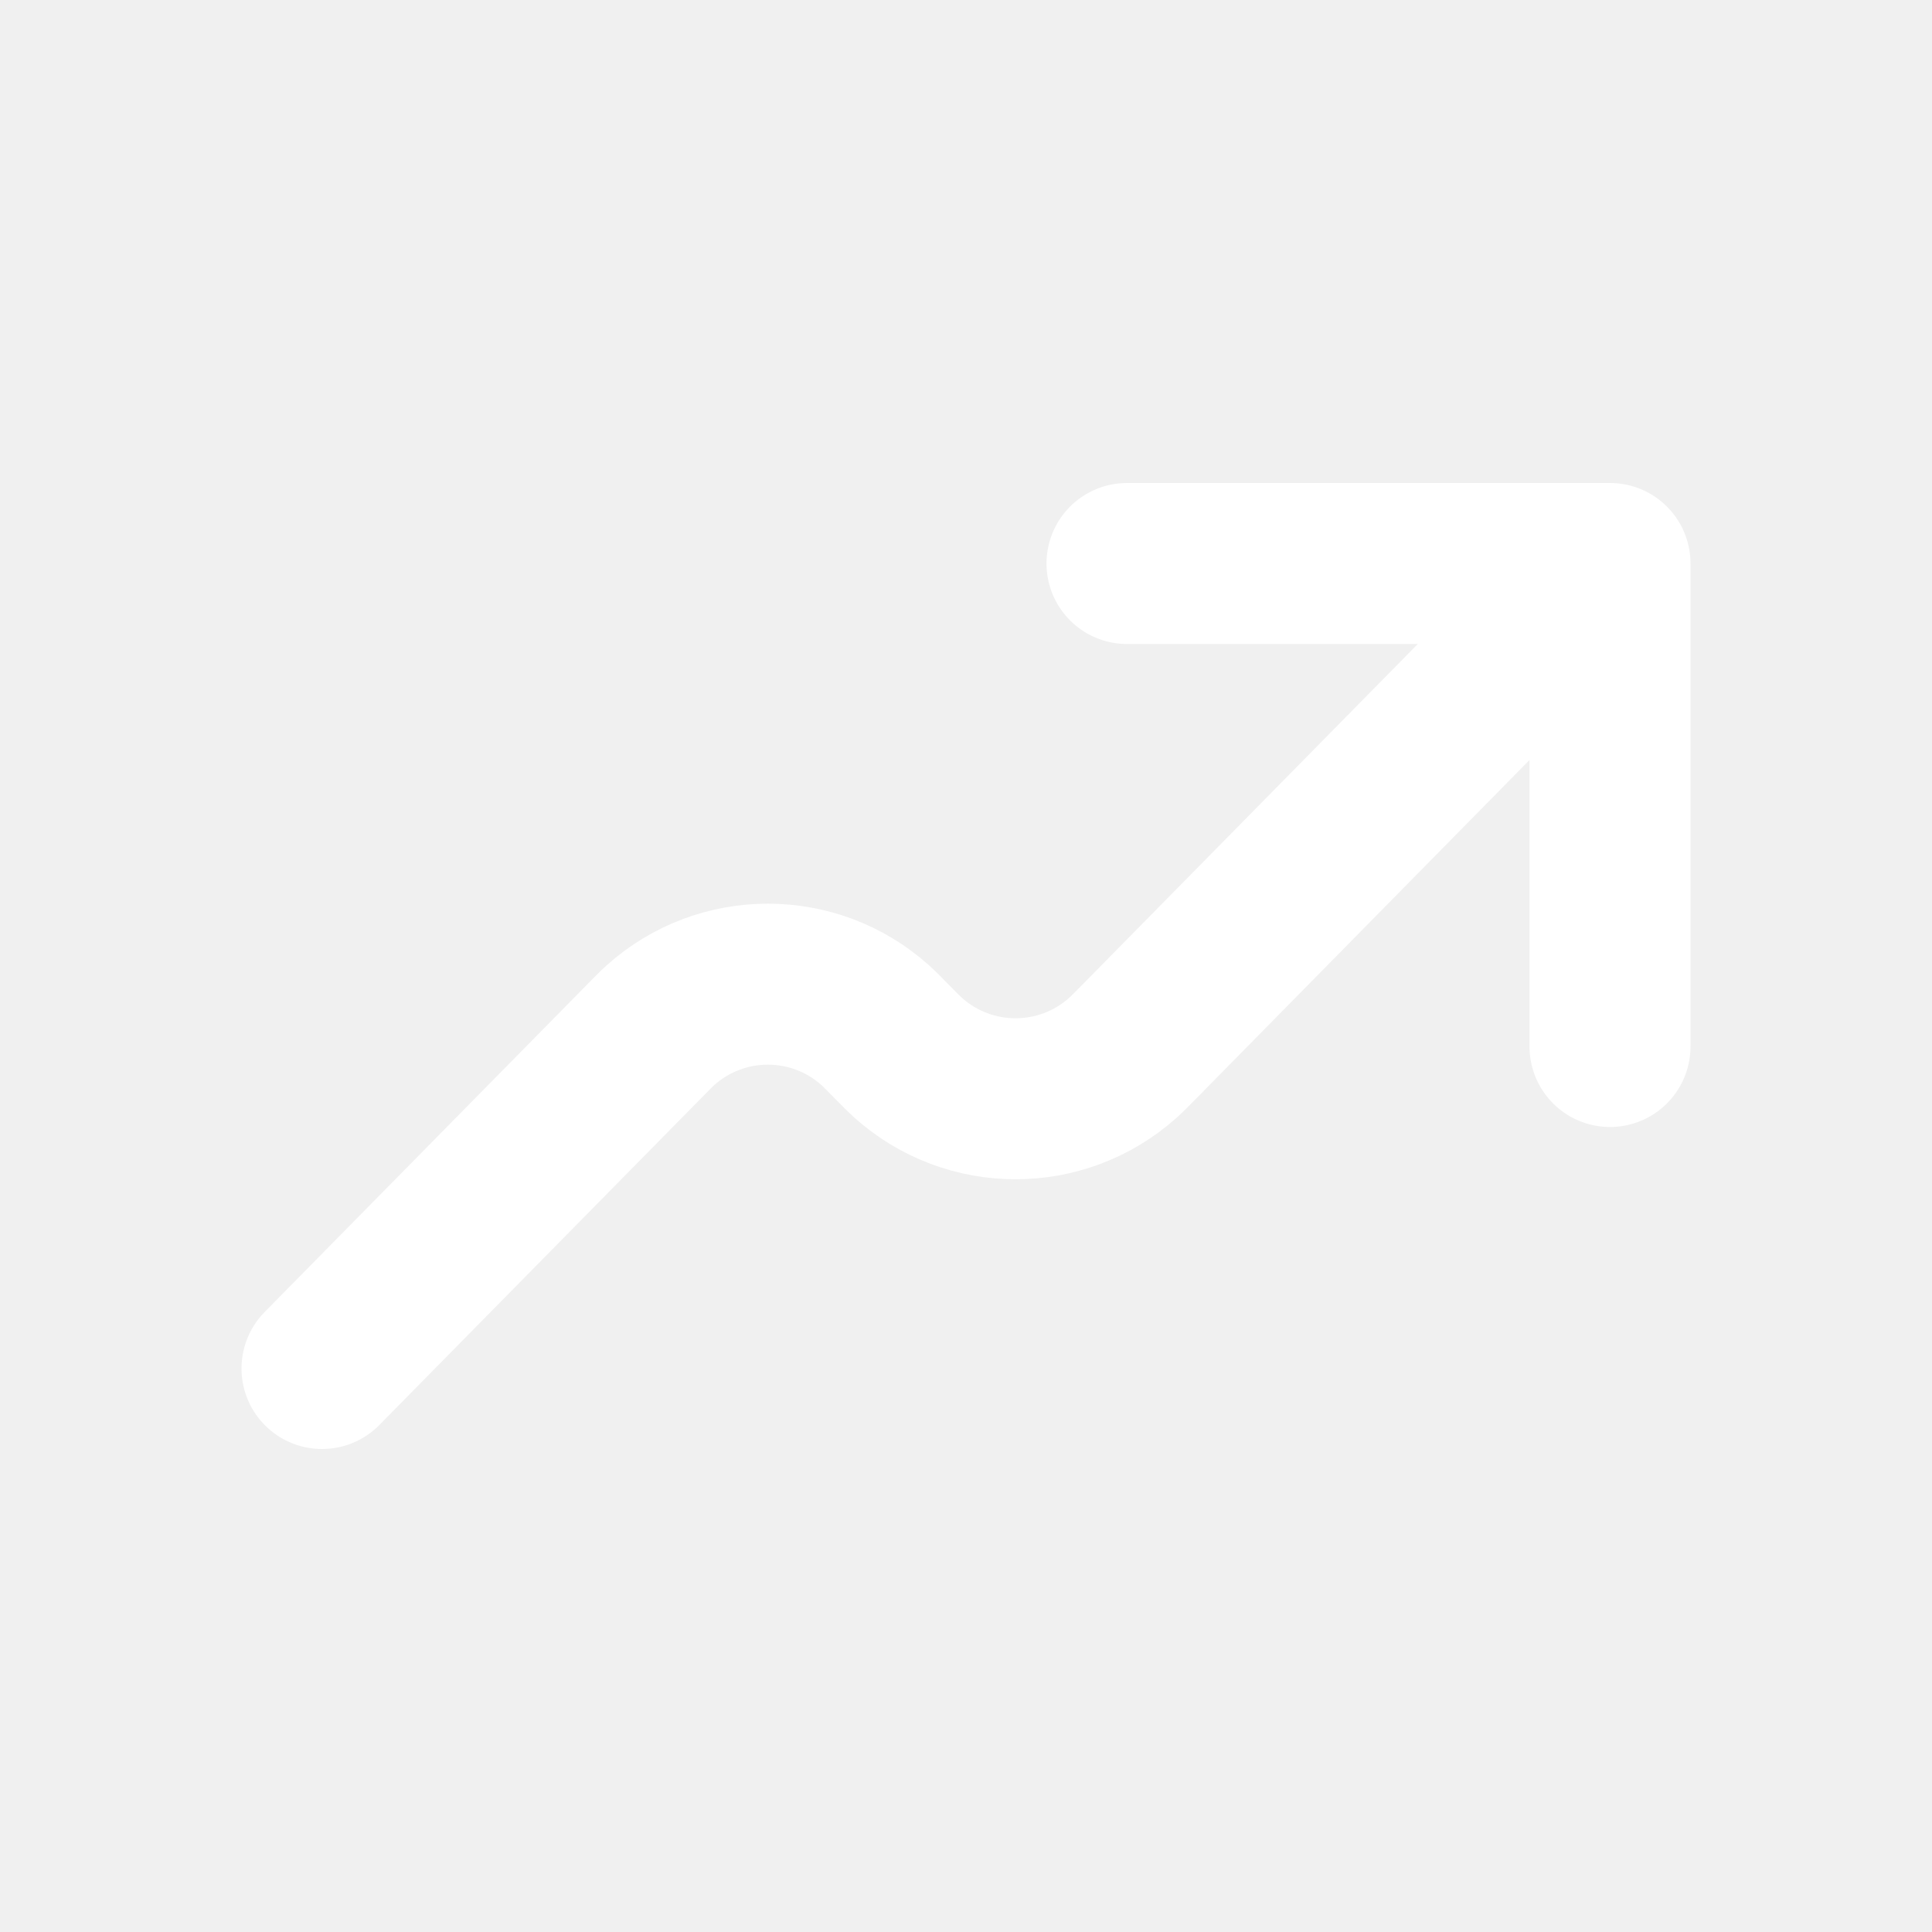
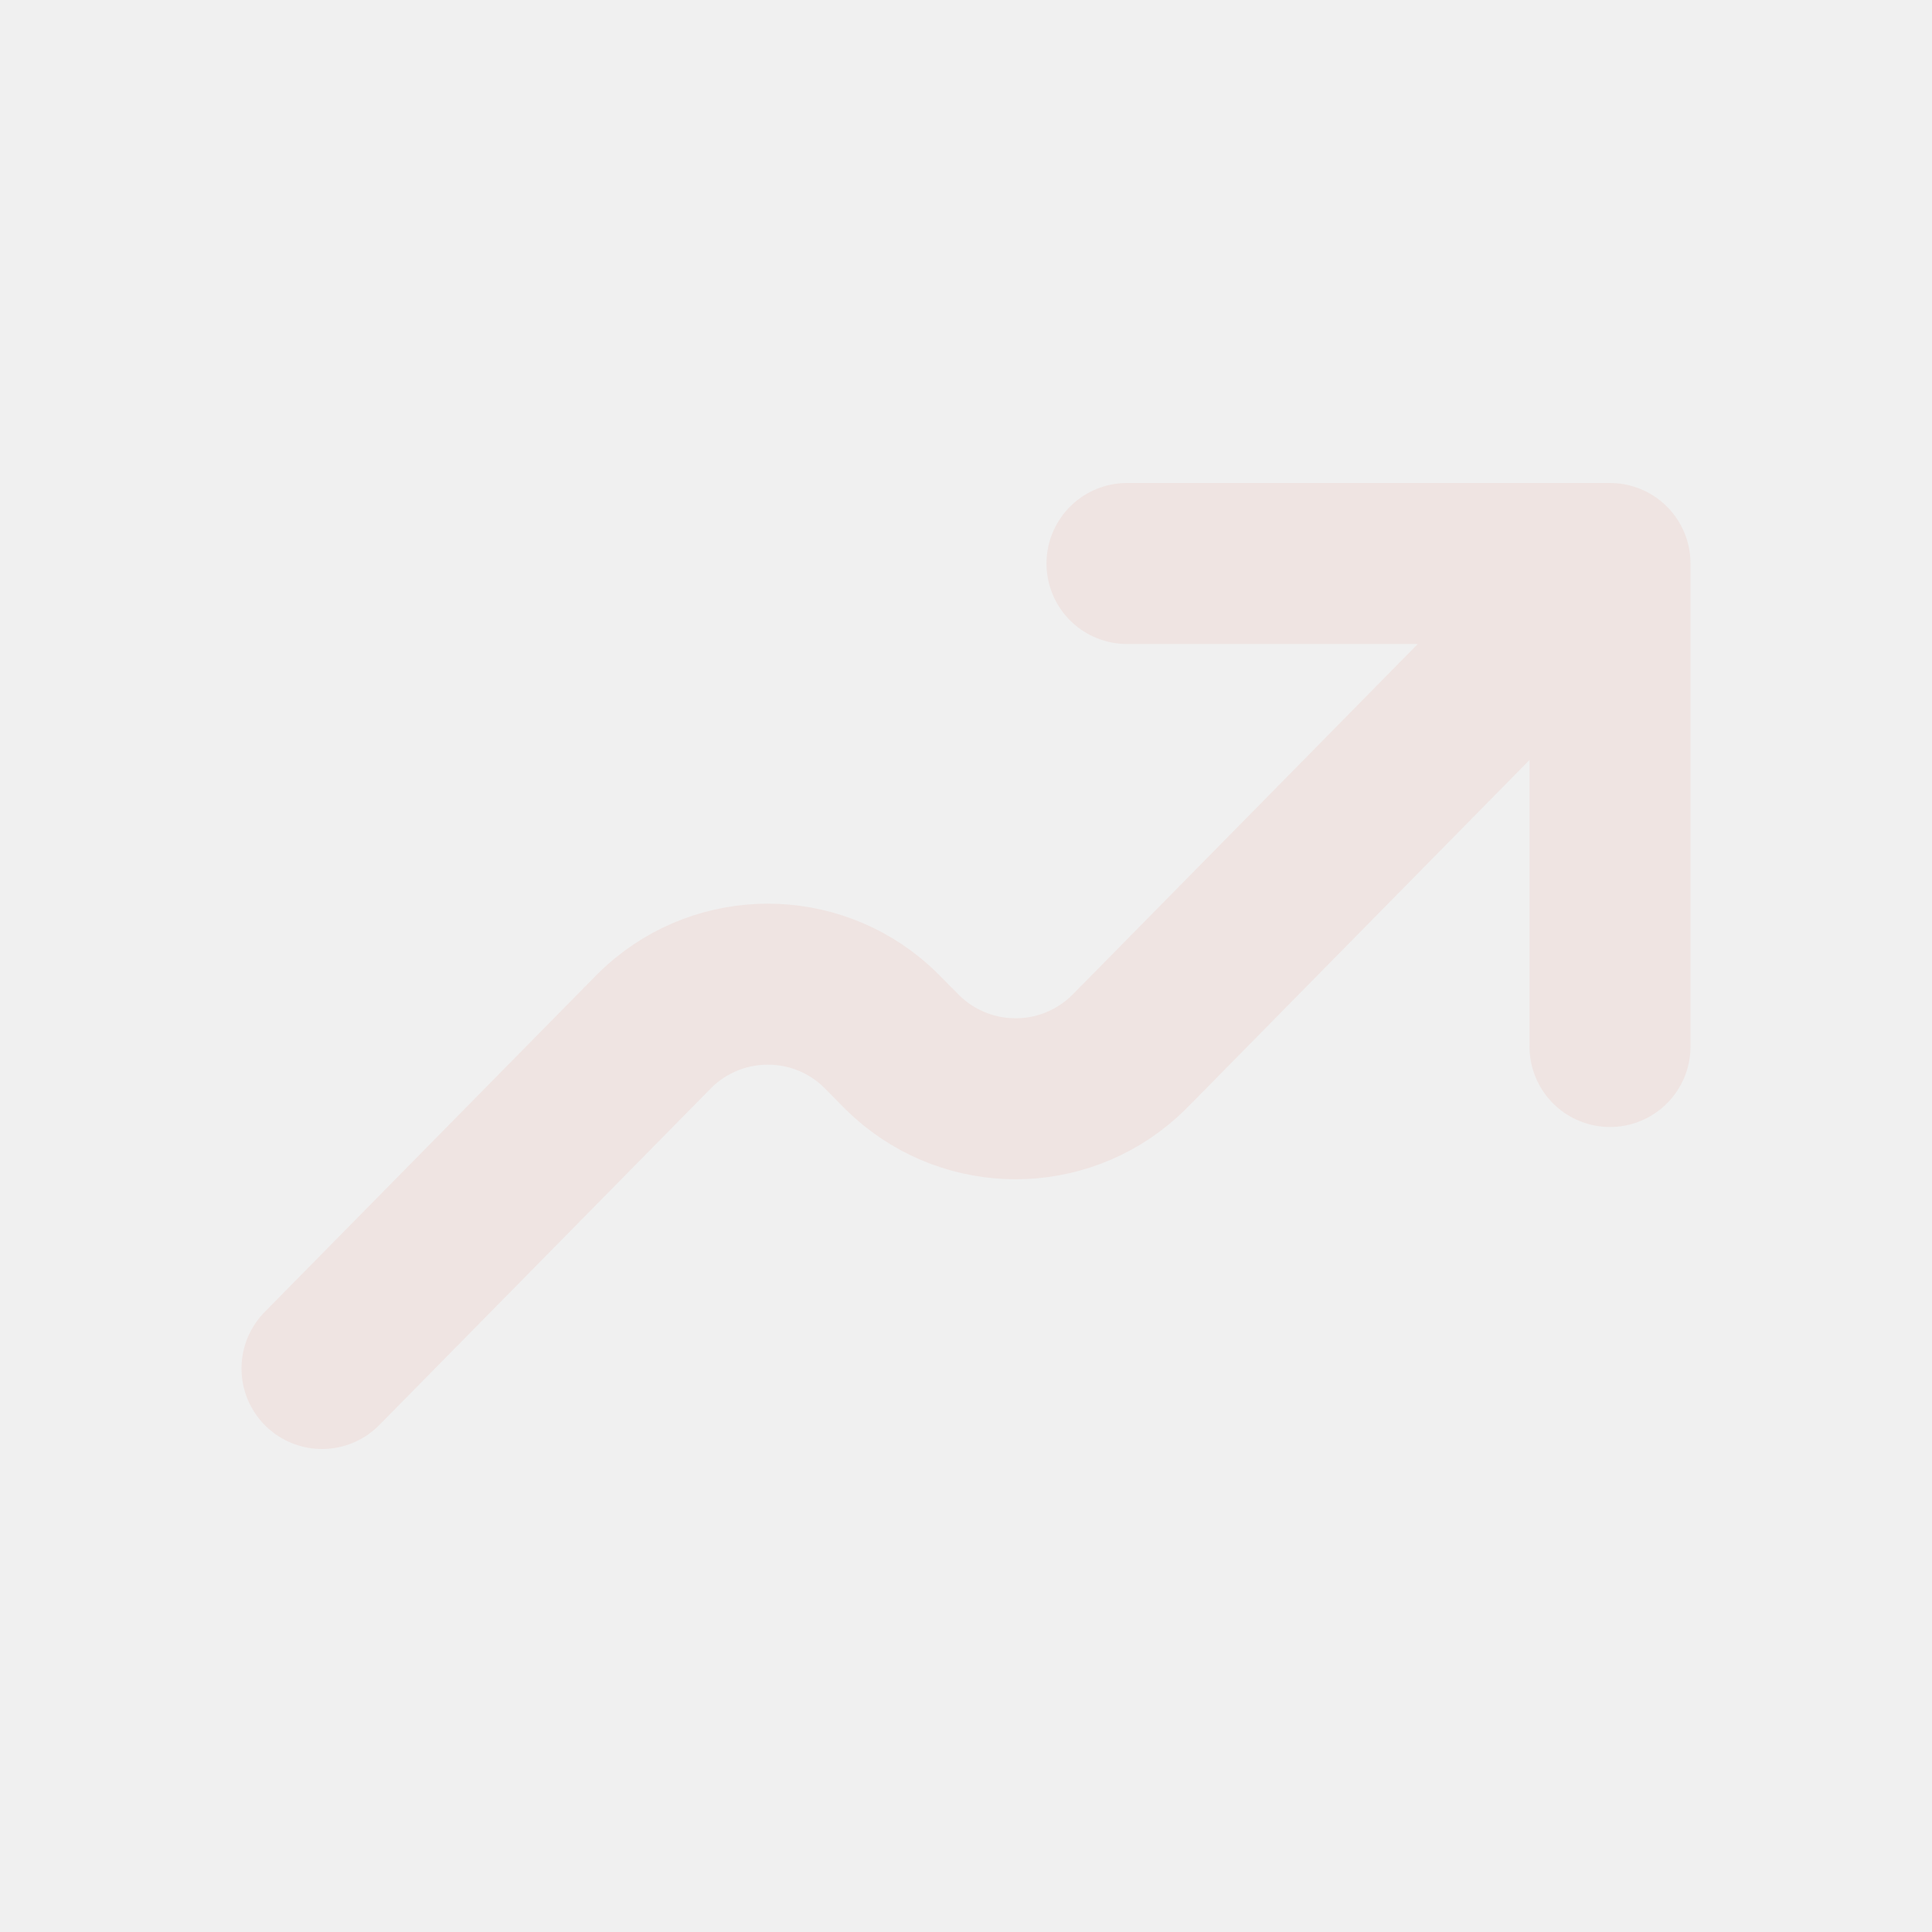
<svg xmlns="http://www.w3.org/2000/svg" width="32px" height="32px" viewBox="0 0 24 24" fill="none">
  <g id="Interface / Trending_Up">
-     <path id="Vector" d="M20 7L14.154 12.938C14.049 13.044 13.996 13.098 13.949 13.14C13.19 13.819 12.042 13.819 11.282 13.14C11.235 13.098 11.182 13.044 11.077 12.938C10.972 12.831 10.919 12.777 10.872 12.735C10.113 12.056 8.964 12.056 8.205 12.735C8.158 12.777 8.105 12.831 8.001 12.937L4 17M20 7L20 13M20 7H14" stroke="#fff" stroke-width="2" stroke-linecap="round" stroke-linejoin="round" />
+     <path id="Vector" d="M20 7L14.154 12.938C14.049 13.044 13.996 13.098 13.949 13.14C13.19 13.819 12.042 13.819 11.282 13.14C11.235 13.098 11.182 13.044 11.077 12.938C10.972 12.831 10.919 12.777 10.872 12.735C10.113 12.056 8.964 12.056 8.205 12.735C8.158 12.777 8.105 12.831 8.001 12.937L4 17M20 7L20 13M20 7H14" stroke="#EFE4E2" stroke-width="2" stroke-linecap="round" stroke-linejoin="round" />
  </g>
</svg>
